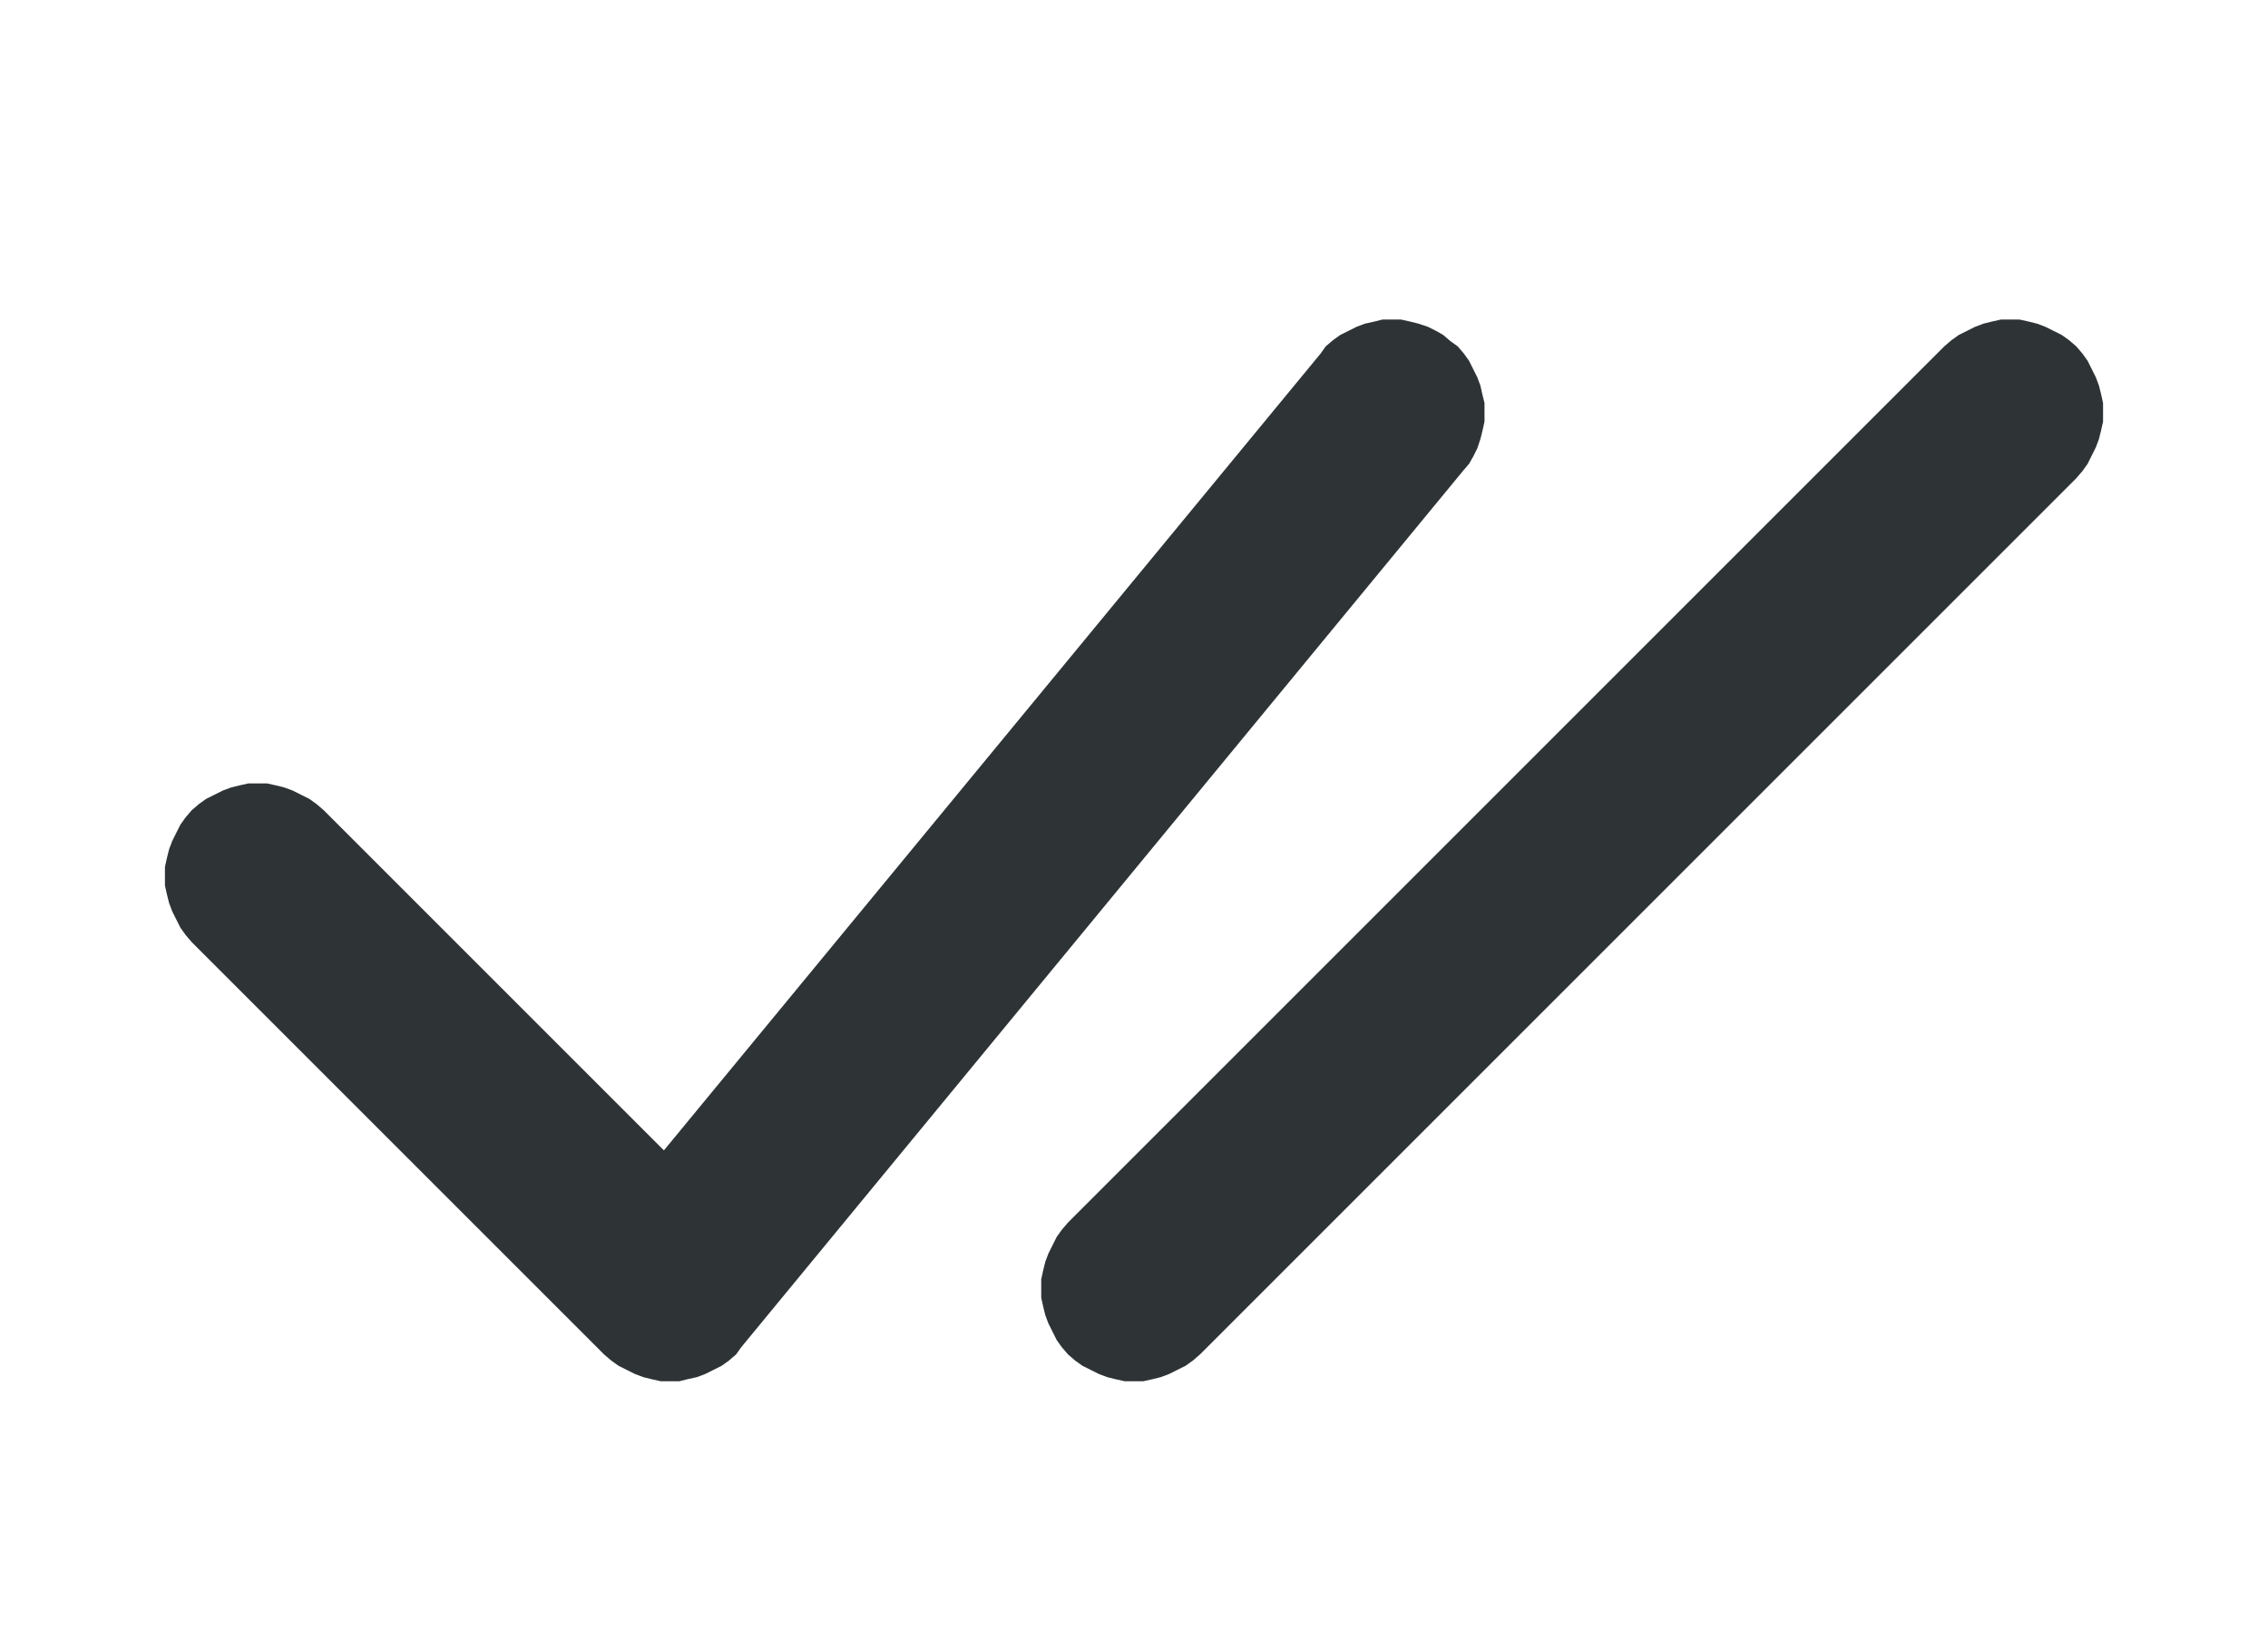
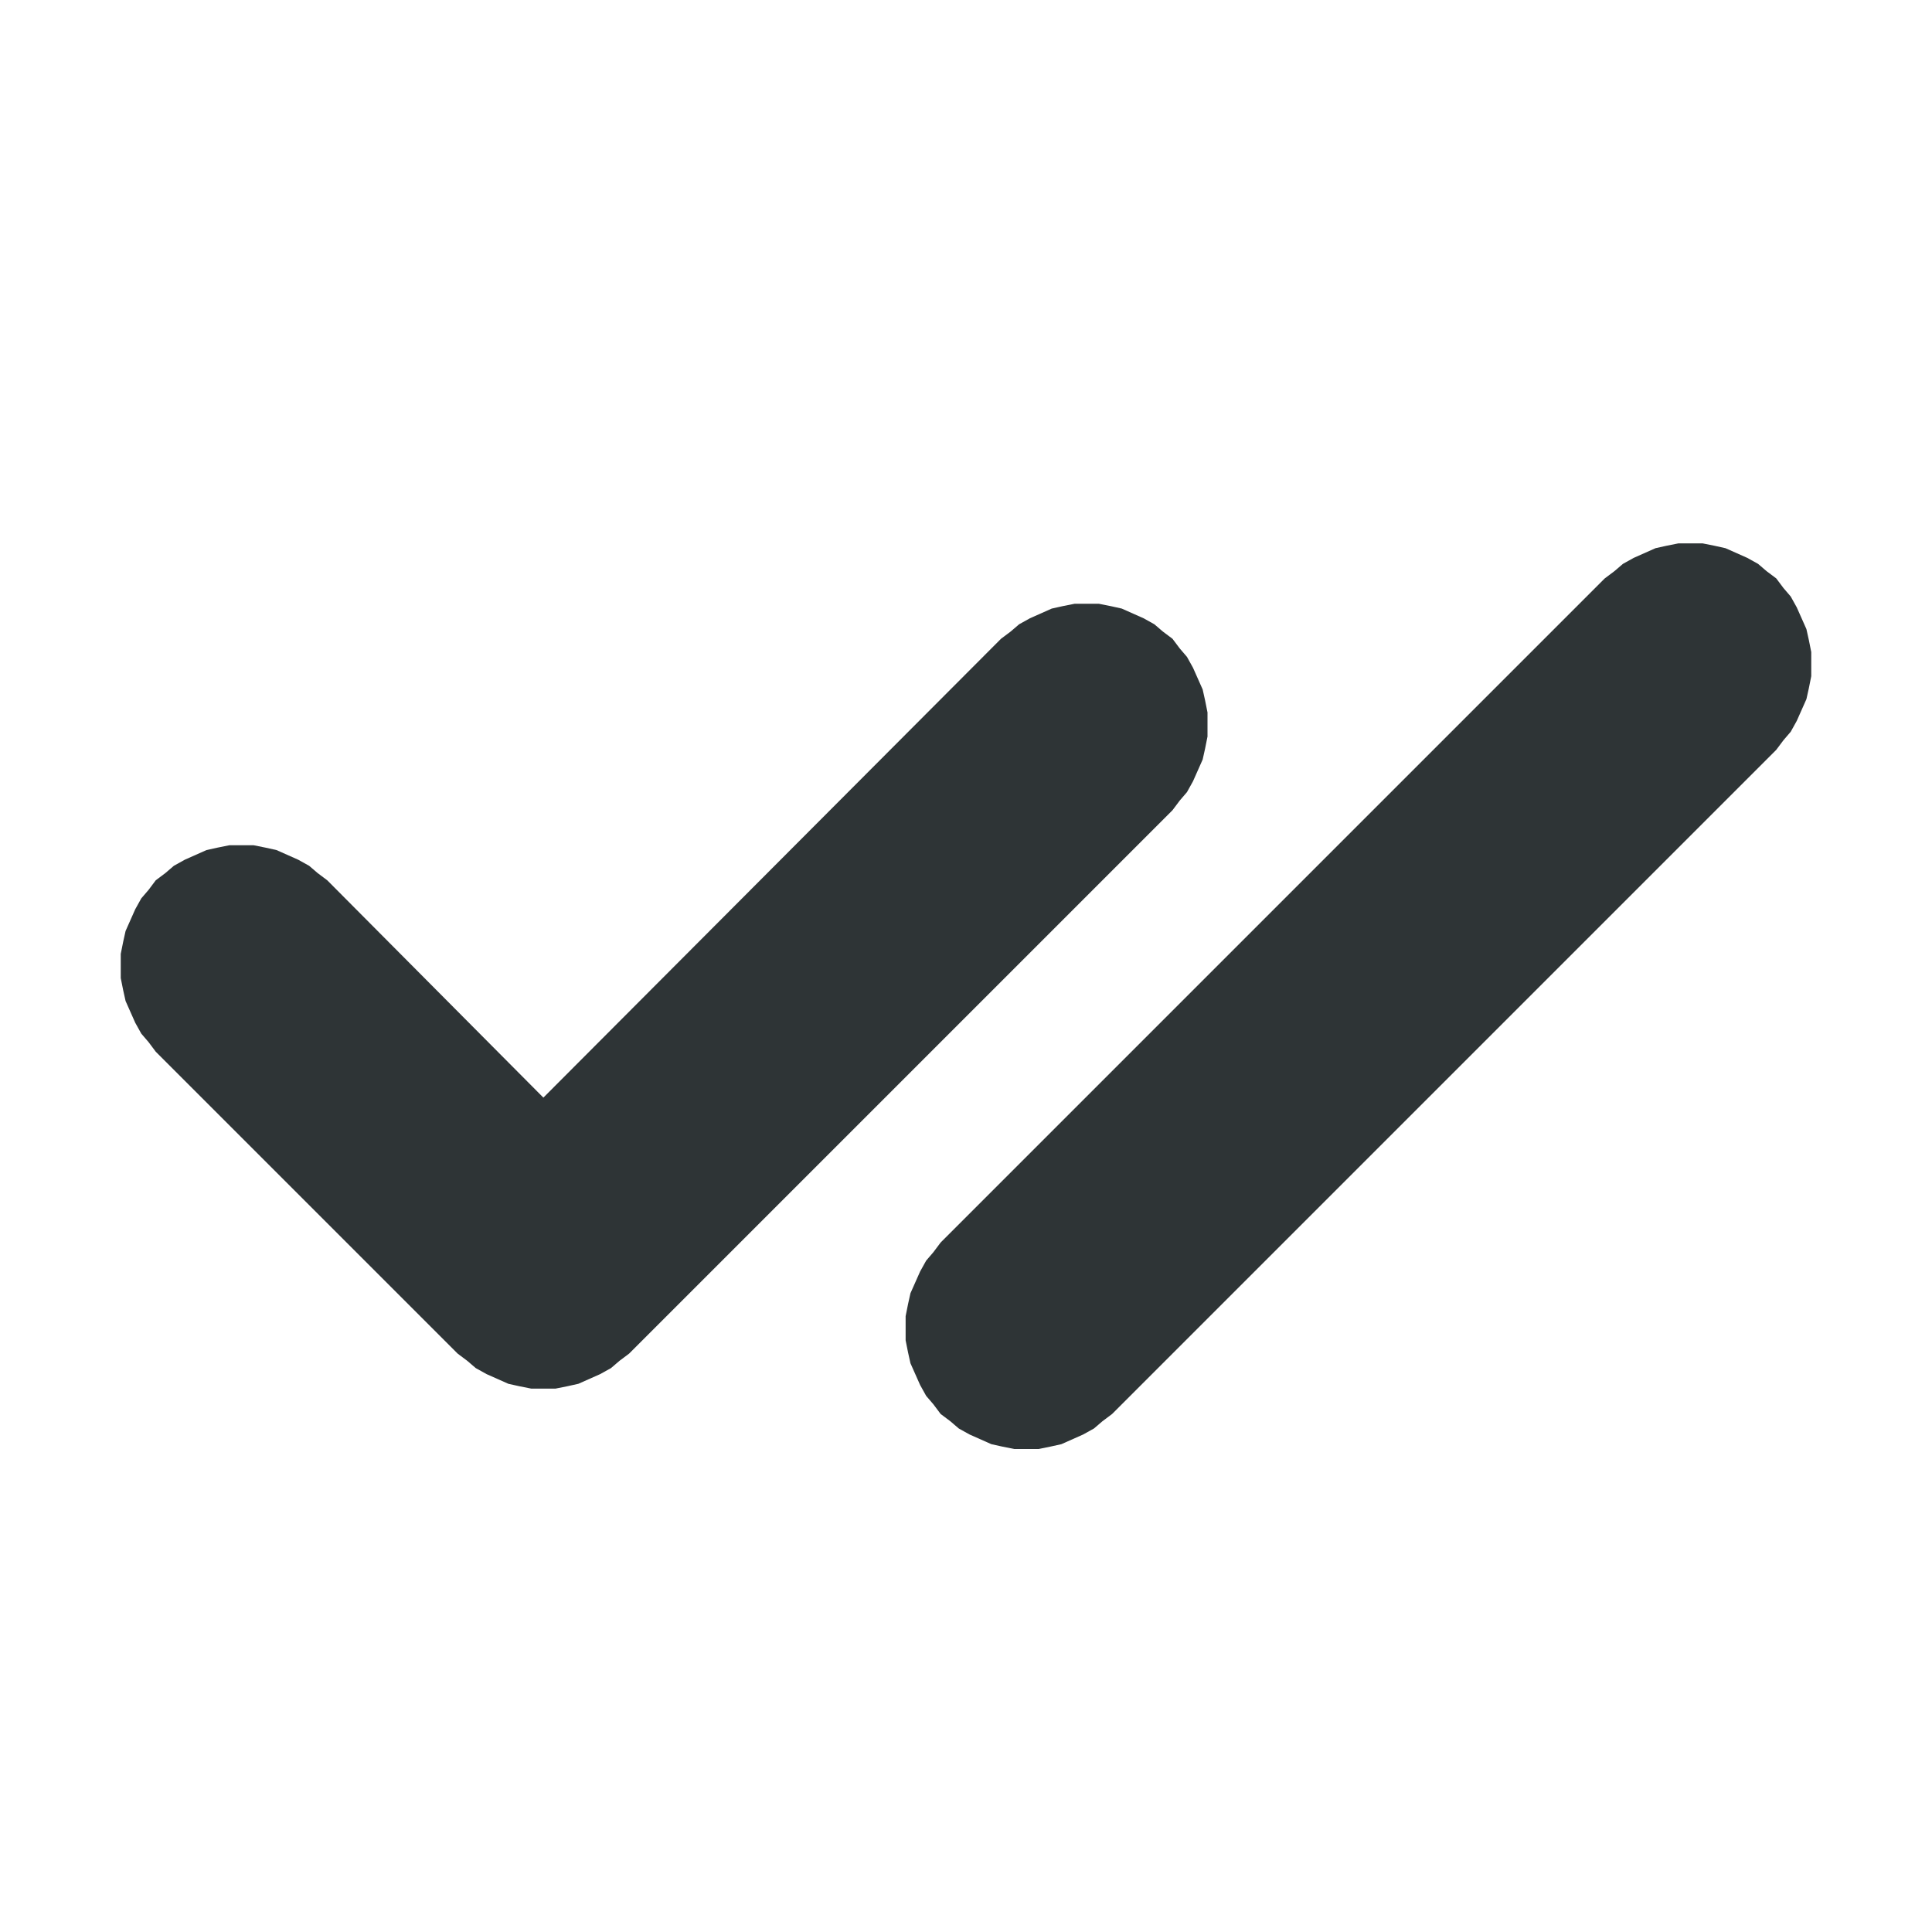
- <svg xmlns="http://www.w3.org/2000/svg" width="22" height="16" viewBox="0 0 22 16">
-   <path fill="#2e3436" fill-rule="evenodd" d="M20.20 4.57 L20.25 4.50 L20.29 4.42 L20.33 4.34 L20.36 4.26 L20.38 4.18 L20.40 4.09 L20.40 4.00 L20.40 3.91 L20.38 3.82 L20.36 3.74 L20.33 3.66 L20.29 3.58 L20.25 3.50 L20.20 3.43 L20.14 3.36 L20.07 3.30 L20.00 3.25 L19.92 3.21 L19.84 3.17 L19.76 3.14 L19.68 3.12 L19.59 3.10 L19.50 3.10 L19.41 3.10 L19.32 3.12 L19.24 3.14 L19.16 3.17 L19.08 3.21 L19.00 3.25 L18.93 3.30 L18.86 3.36 L10.36 11.86 L10.30 11.93 L10.25 12.00 L10.21 12.08 L10.17 12.16 L10.14 12.24 L10.12 12.32 L10.10 12.41 L10.10 12.50 L10.10 12.59 L10.12 12.68 L10.14 12.76 L10.17 12.84 L10.21 12.92 L10.25 13.00 L10.30 13.07 L10.36 13.14 L10.43 13.20 L10.50 13.25 L10.58 13.29 L10.66 13.33 L10.74 13.36 L10.82 13.38 L10.91 13.40 L11.00 13.40 L11.09 13.40 L11.18 13.38 L11.26 13.36 L11.34 13.33 L11.42 13.29 L11.50 13.25 L11.57 13.20 L11.64 13.14 L20.14 4.64Z M5.93 13.20 L6.00 13.25 L6.08 13.29 L6.16 13.33 L6.24 13.36 L6.32 13.38 L6.41 13.40 L6.50 13.40 L6.59 13.40 L6.67 13.38 L6.76 13.36 L6.84 13.33 L6.92 13.29 L7.00 13.25 L7.07 13.20 L7.14 13.14 L7.19 13.07 L14.19 4.57 L14.25 4.50 L14.29 4.43 L14.33 4.35 L14.36 4.26 L14.38 4.18 L14.40 4.09 L14.40 4.00 L14.40 3.91 L14.38 3.83 L14.36 3.74 L14.33 3.66 L14.29 3.58 L14.25 3.50 L14.20 3.43 L14.14 3.36 L14.07 3.31 L14.00 3.25 L13.93 3.21 L13.85 3.17 L13.76 3.14 L13.68 3.12 L13.59 3.10 L13.50 3.10 L13.41 3.10 L13.33 3.12 L13.24 3.14 L13.16 3.17 L13.08 3.21 L13.00 3.25 L12.93 3.30 L12.86 3.36 L12.81 3.43 L6.44 11.16 L3.14 7.86 L3.07 7.80 L3.00 7.75 L2.92 7.71 L2.84 7.67 L2.76 7.64 L2.68 7.62 L2.59 7.60 L2.50 7.60 L2.41 7.60 L2.32 7.62 L2.24 7.64 L2.16 7.67 L2.08 7.71 L2.00 7.75 L1.93 7.80 L1.86 7.86 L1.80 7.93 L1.75 8.00 L1.71 8.08 L1.67 8.16 L1.64 8.24 L1.62 8.32 L1.60 8.41 L1.60 8.50 L1.60 8.59 L1.62 8.68 L1.64 8.76 L1.67 8.84 L1.71 8.92 L1.75 9.00 L1.80 9.07 L1.86 9.14 L5.86 13.14Z" />
+ <svg xmlns="http://www.w3.org/2000/svg" width="16" height="16" viewBox="0 0 16 16">
+   <path fill="#2e3436" fill-rule="evenodd" d="M3.87 11.27 L3.94 11.33 L4.03 11.38 L4.12 11.42 L4.21 11.46 L4.30 11.48 L4.40 11.50 L4.50 11.50 L4.60 11.50 L4.70 11.48 L4.79 11.46 L4.88 11.42 L4.97 11.38 L5.06 11.33 L5.13 11.27 L5.21 11.21 L9.71 6.71 L9.77 6.63 L9.83 6.56 L9.88 6.47 L9.92 6.38 L9.96 6.29 L9.98 6.20 L10.00 6.10 L10.00 6.00 L10.00 5.90 L9.98 5.80 L9.96 5.71 L9.92 5.62 L9.88 5.53 L9.83 5.44 L9.77 5.37 L9.71 5.29 L9.63 5.23 L9.56 5.17 L9.47 5.12 L9.38 5.08 L9.29 5.04 L9.20 5.02 L9.10 5.00 L9.00 5.00 L8.90 5.00 L8.80 5.02 L8.71 5.04 L8.62 5.08 L8.53 5.12 L8.44 5.17 L8.37 5.23 L8.29 5.29 L4.50 9.09 L2.71 7.29 L2.63 7.23 L2.56 7.17 L2.47 7.12 L2.38 7.08 L2.29 7.04 L2.20 7.02 L2.10 7.00 L2.00 7.00 L1.90 7.00 L1.80 7.02 L1.71 7.04 L1.62 7.08 L1.53 7.12 L1.44 7.17 L1.37 7.23 L1.29 7.29 L1.23 7.37 L1.17 7.44 L1.12 7.53 L1.08 7.62 L1.04 7.71 L1.02 7.80 L1.00 7.90 L1.00 8.00 L1.00 8.10 L1.02 8.20 L1.04 8.29 L1.08 8.38 L1.12 8.47 L1.17 8.56 L1.23 8.63 L1.29 8.71 L3.79 11.21Z M14.77 6.13 L14.83 6.06 L14.88 5.97 L14.92 5.88 L14.96 5.79 L14.98 5.70 L15.00 5.60 L15.00 5.50 L15.00 5.40 L14.98 5.30 L14.96 5.21 L14.92 5.12 L14.88 5.03 L14.83 4.94 L14.77 4.87 L14.71 4.79 L14.63 4.73 L14.56 4.67 L14.47 4.62 L14.38 4.58 L14.29 4.54 L14.20 4.52 L14.10 4.50 L14.00 4.50 L13.90 4.50 L13.80 4.52 L13.71 4.54 L13.62 4.58 L13.53 4.62 L13.44 4.67 L13.37 4.73 L13.29 4.79 L7.79 10.29 L7.73 10.37 L7.67 10.44 L7.62 10.53 L7.58 10.62 L7.54 10.71 L7.52 10.80 L7.50 10.90 L7.50 11.00 L7.50 11.10 L7.52 11.20 L7.54 11.29 L7.58 11.38 L7.62 11.47 L7.67 11.56 L7.73 11.63 L7.79 11.71 L7.87 11.77 L7.94 11.83 L8.03 11.88 L8.12 11.92 L8.21 11.96 L8.30 11.98 L8.40 12.00 L8.50 12.00 L8.60 12.00 L8.70 11.98 L8.79 11.96 L8.88 11.92 L8.97 11.88 L9.06 11.83 L9.13 11.77 L9.21 11.71 L14.71 6.21Z" />
</svg>
